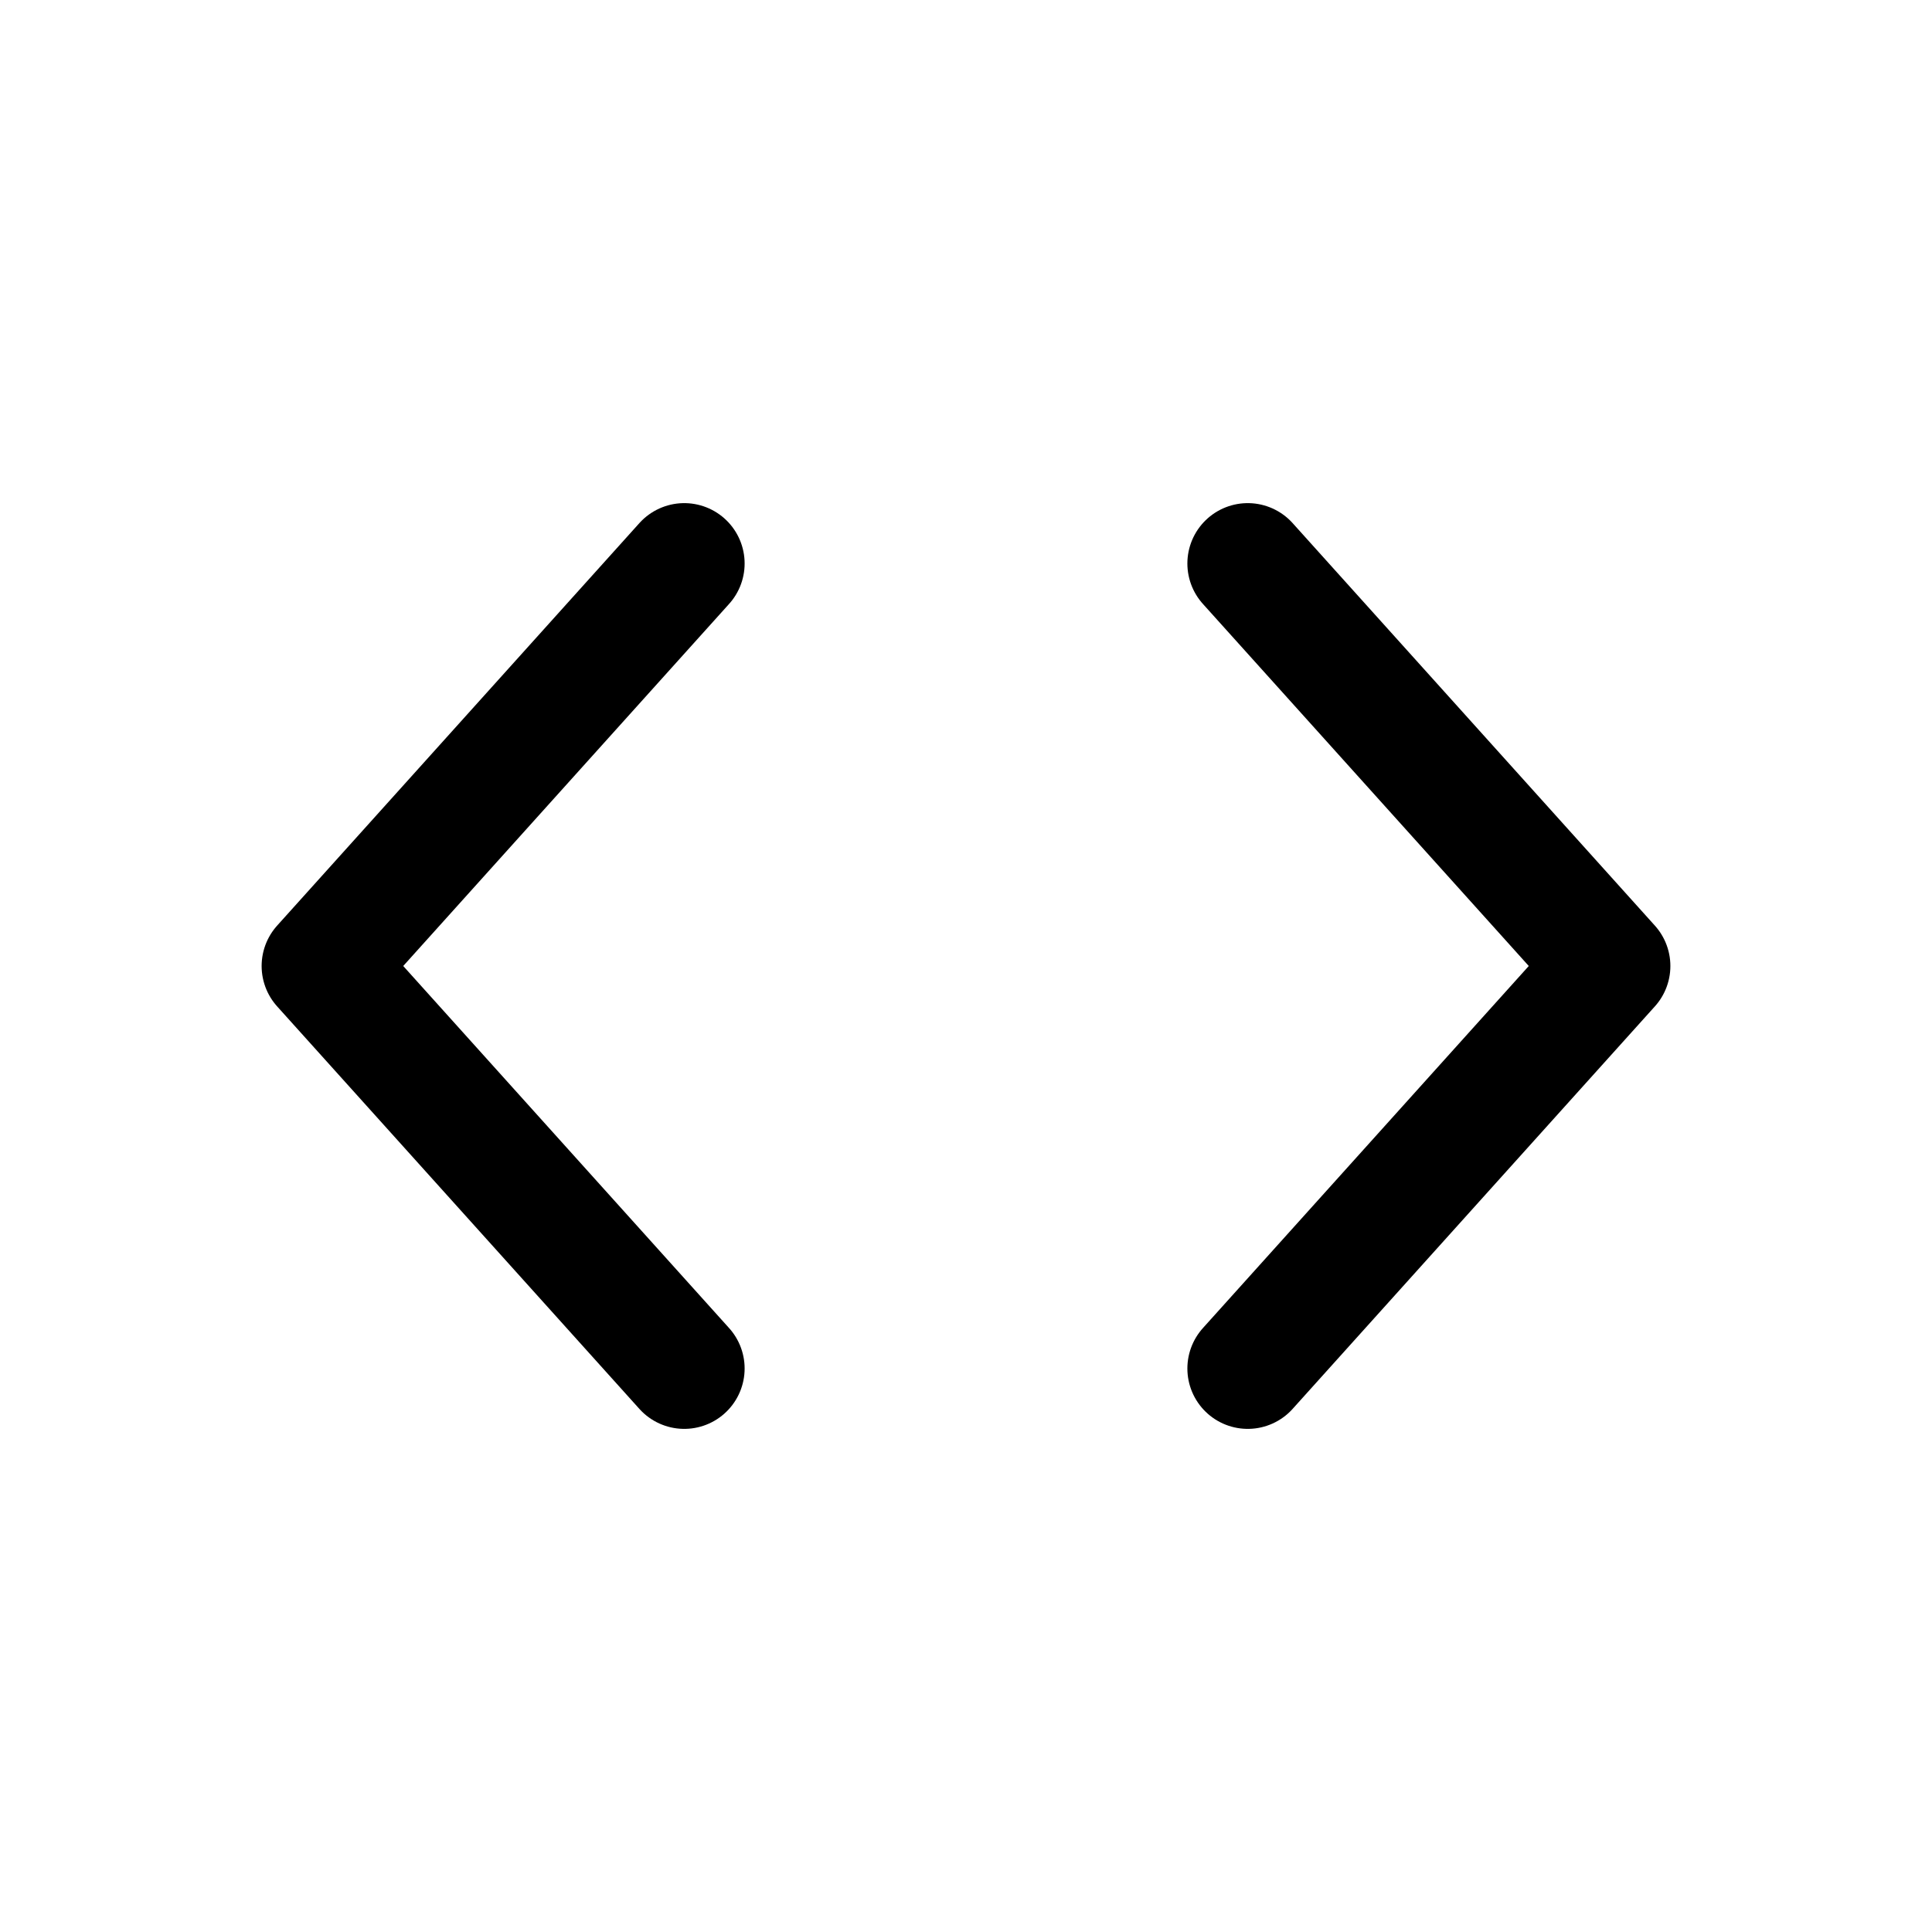
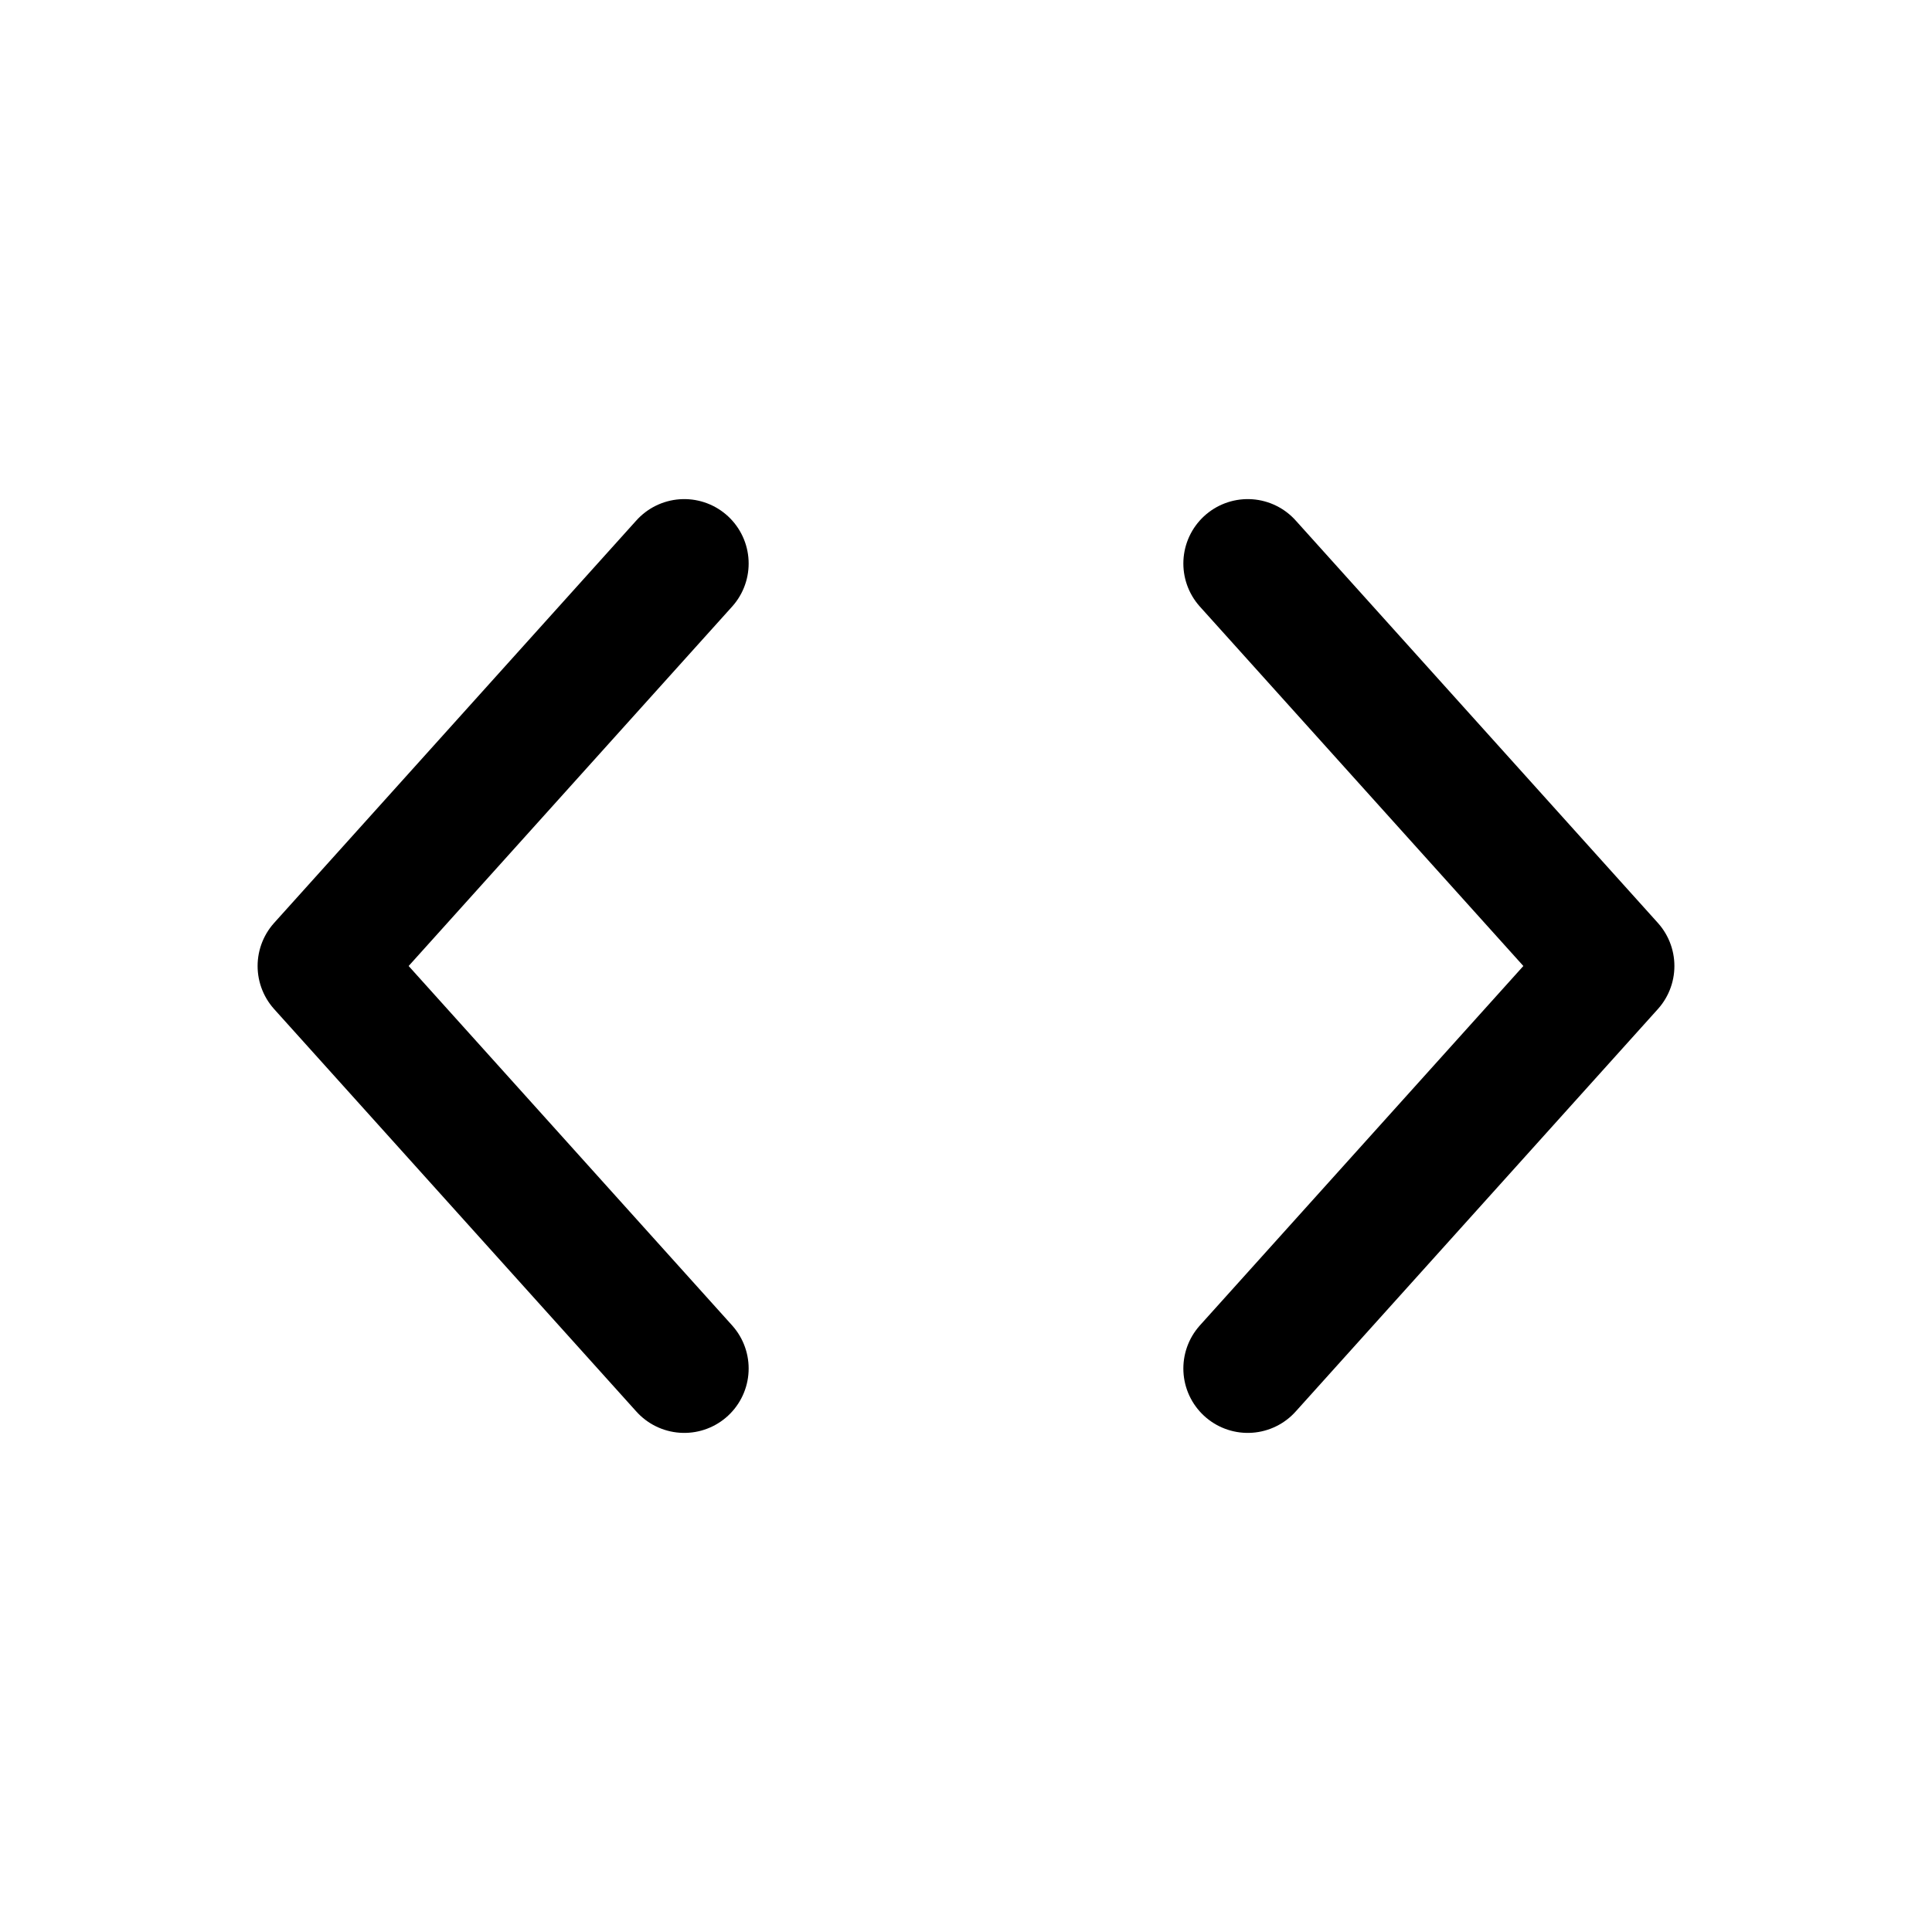
- <svg xmlns="http://www.w3.org/2000/svg" width="24" height="24" viewBox="0 0 24 24" fill="none" stroke="currentColor" stroke-width="1.5" stroke-linecap="round" stroke-linejoin="round">
+ <svg xmlns="http://www.w3.org/2000/svg" width="24" height="24" viewBox="0 0 24 24" fill="none" stroke="currentColor" stroke-width="1.6" stroke-linecap="round" stroke-linejoin="round">
  <path d="M8.5 7 4 12l4.5 5M15.5 7 20 12l-4.5 5" />
</svg>
